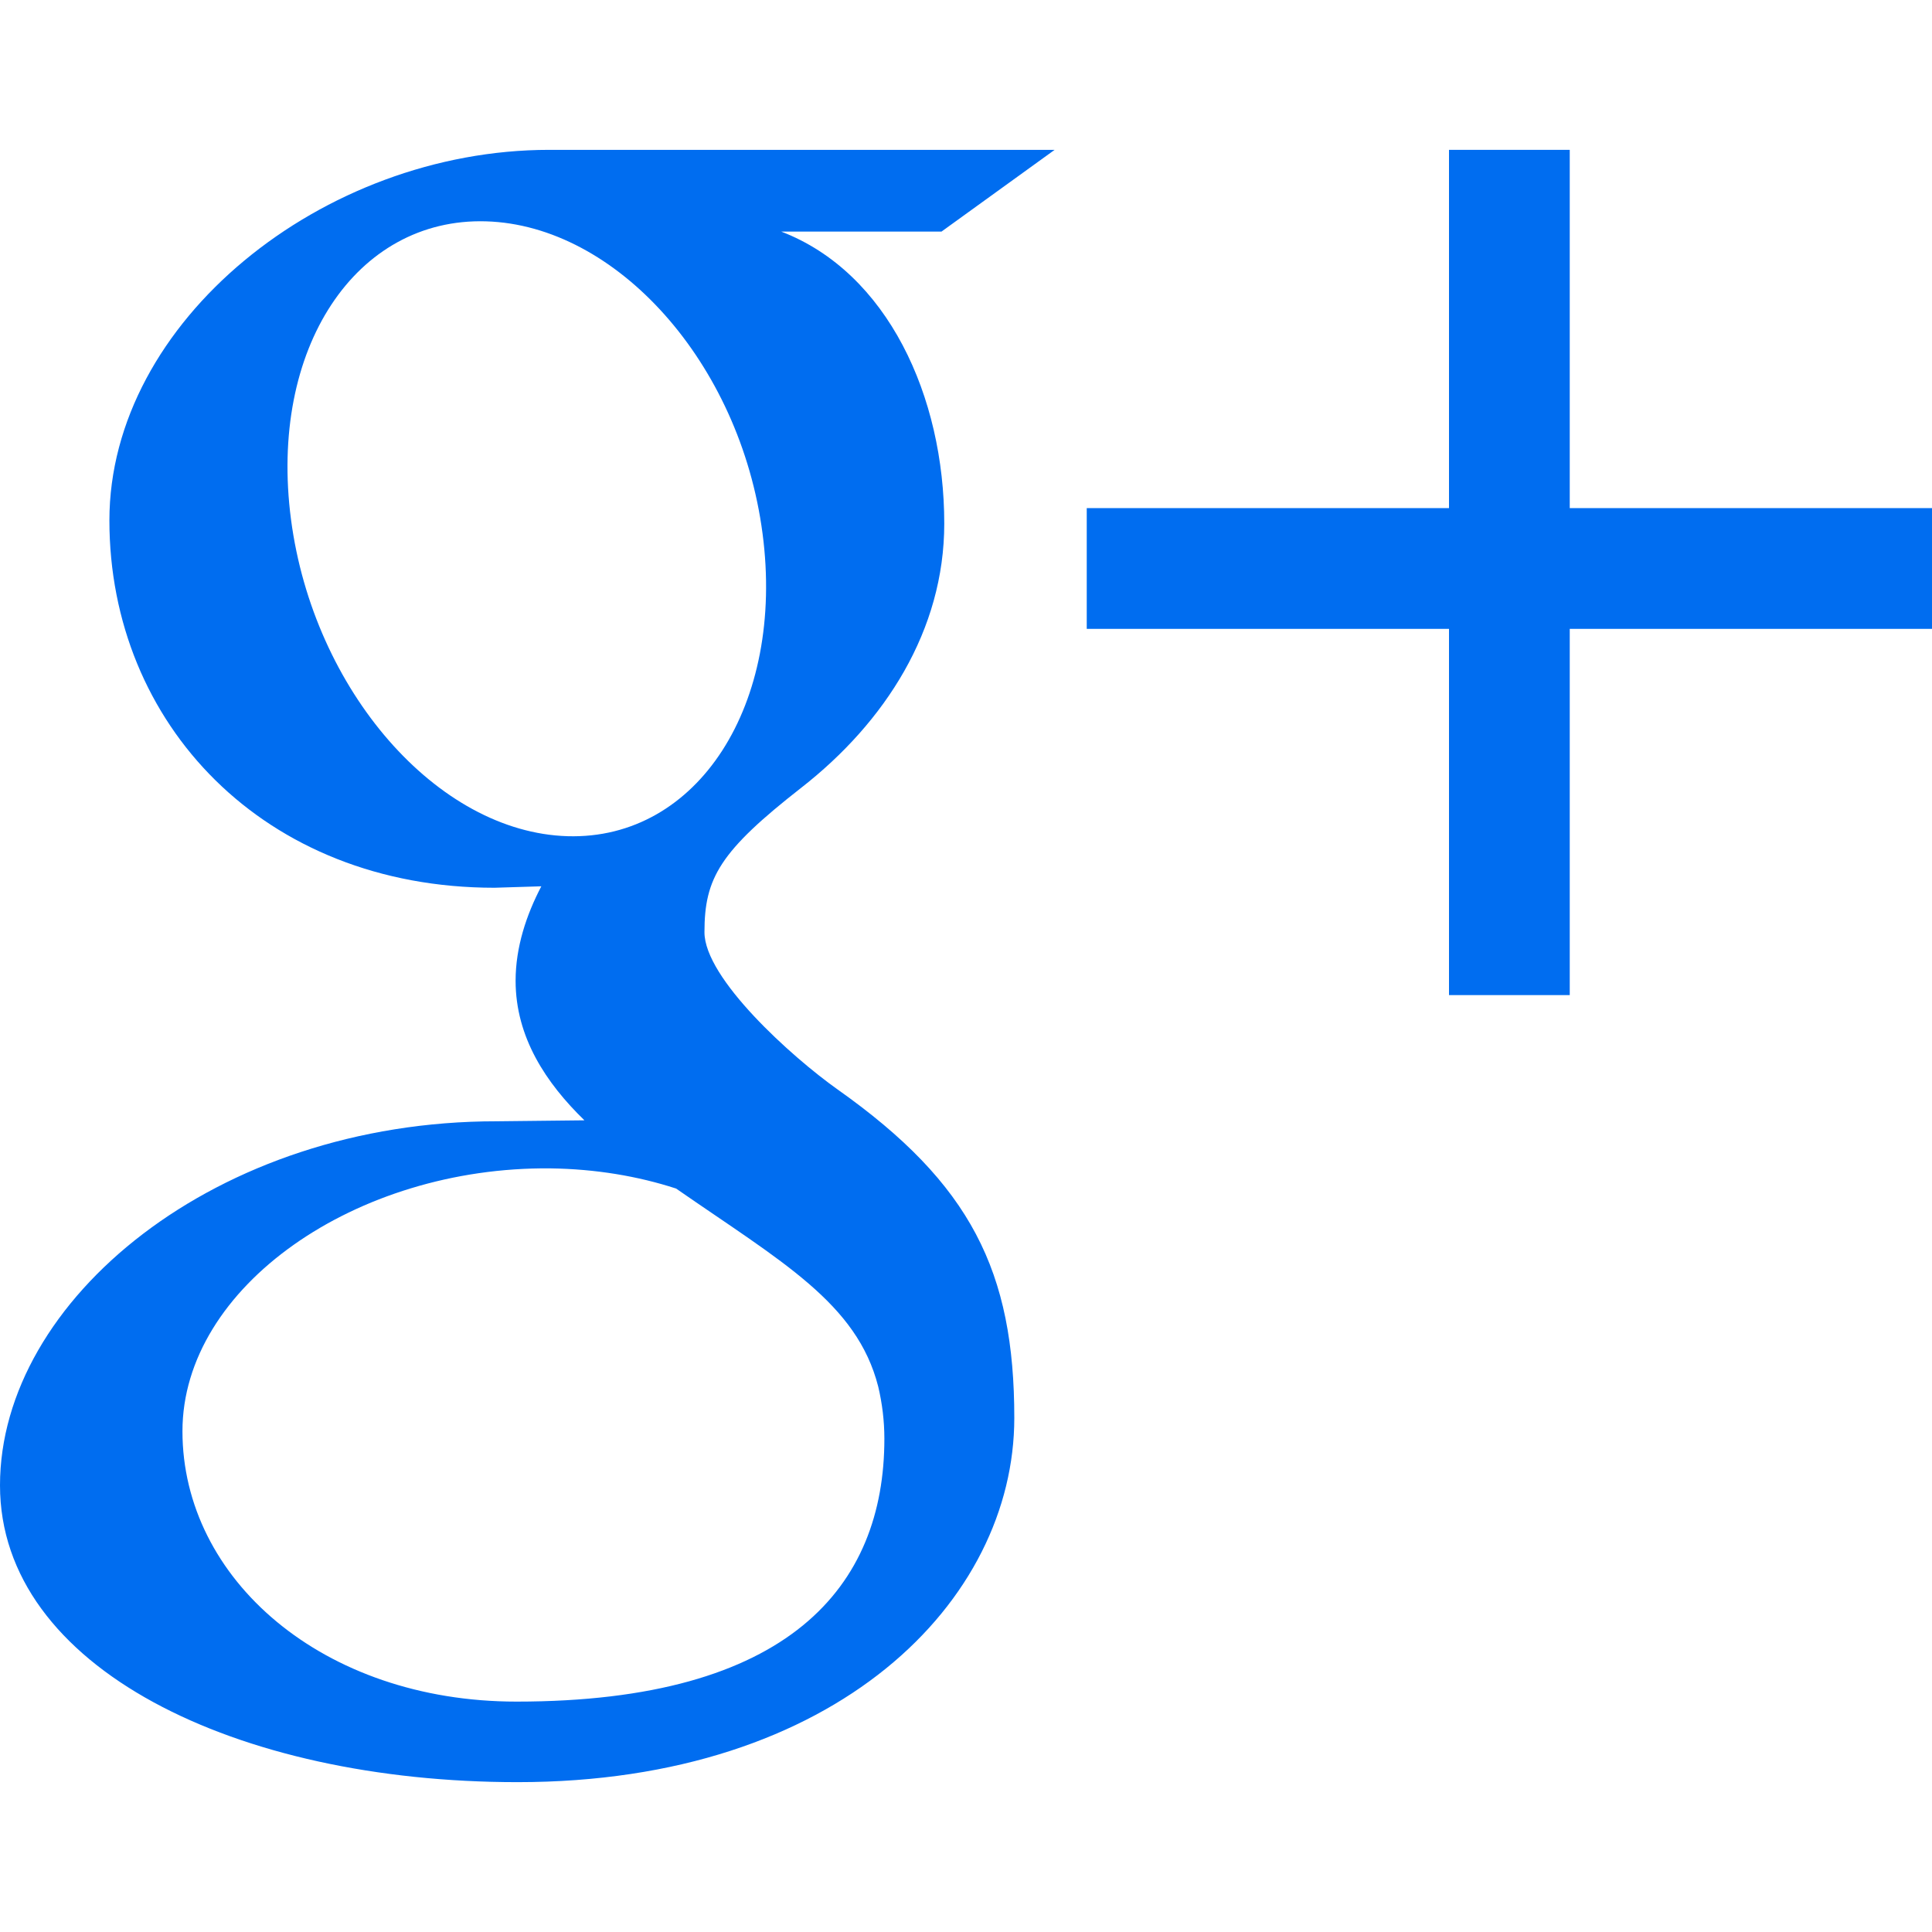
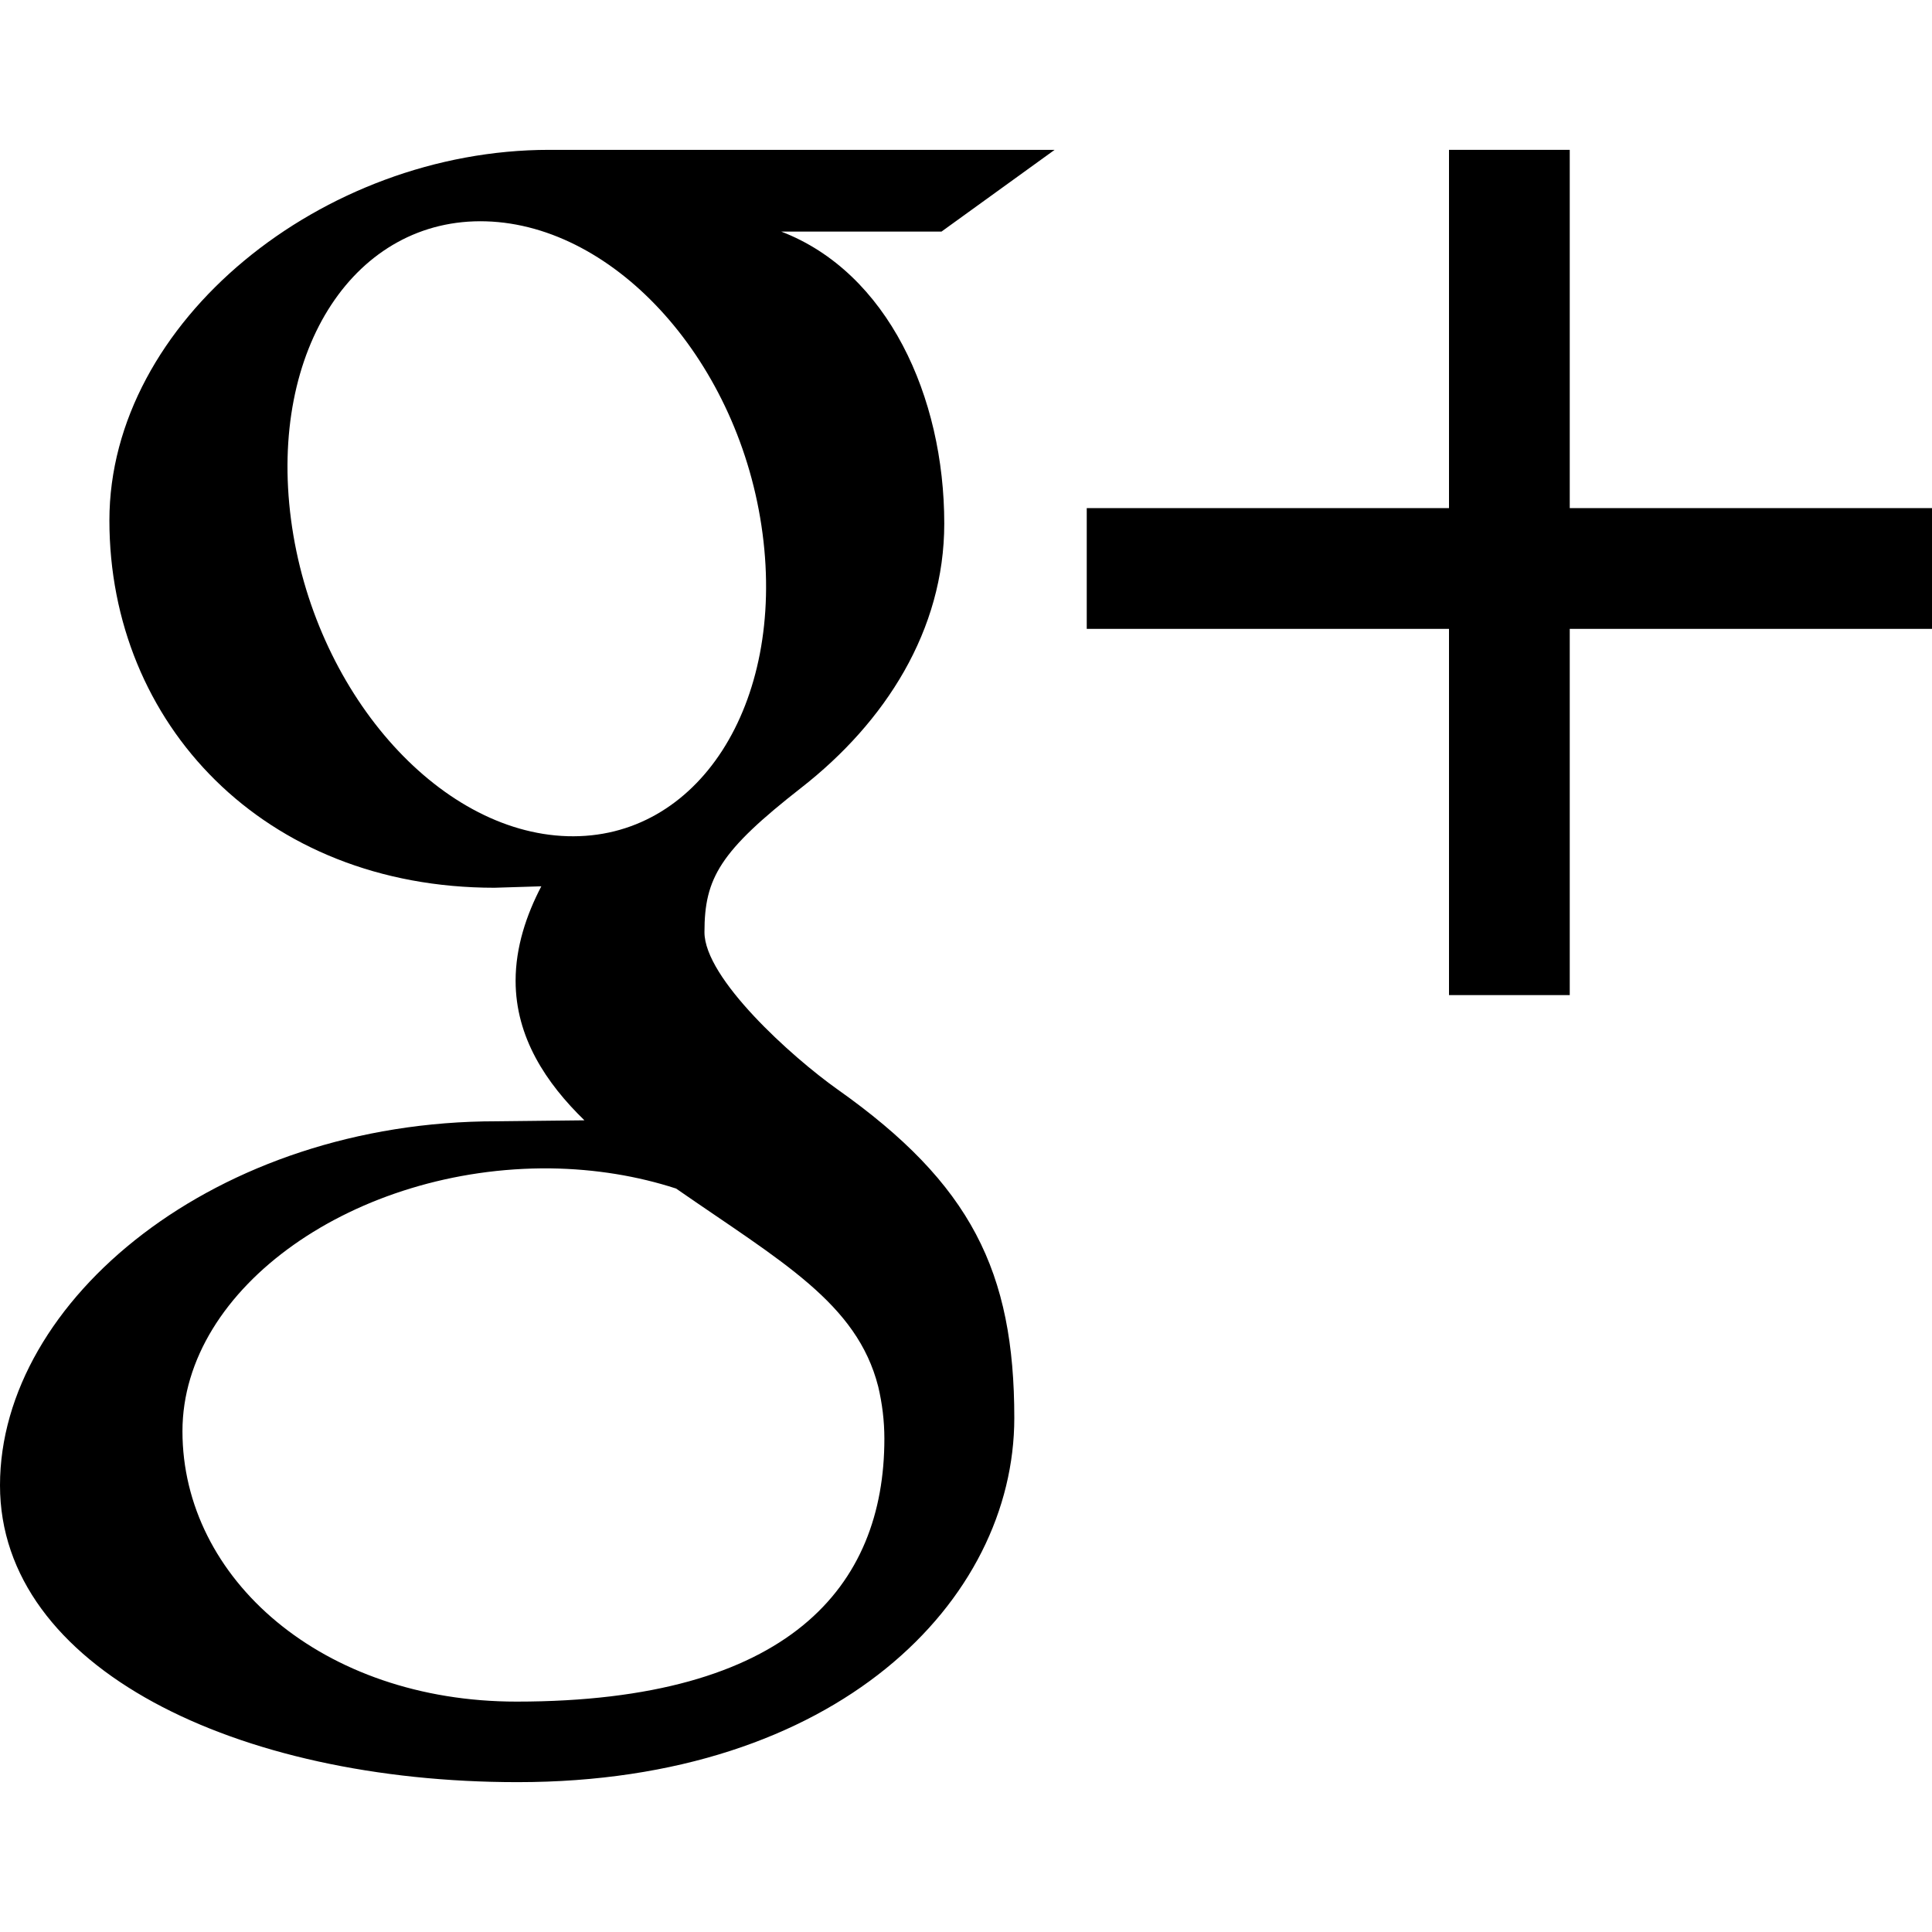
<svg xmlns="http://www.w3.org/2000/svg" version="1.1" id="Capa_1" x="0px" y="0px" viewBox="0 0 508.52 508.52" style="enable-background:new 0 0 508.52 508.52;" xml:space="preserve" width="512px" height="512px">
  <g>
    <g>
      <g>
-         <path d="M277.588,39.442H144.547c-59.624,0-115.752,45.195-115.752,97.54     c0,53.49,40.65,96.682,101.354,96.682l12.332-0.381c-3.941,7.532-6.77,16.018-6.77,24.854c0,14.874,8.009,26.92,18.116,36.741     l-23.074,0.254C56.859,295.1,0,342.202,0,390.956c0,48.087,62.357,78.121,136.22,78.121c84.224,0,130.753-47.801,130.753-95.856     c0-38.52-11.378-61.626-46.53-86.48c-12.014-8.518-35.024-29.208-35.024-41.381c0-14.27,4.068-21.294,25.553-38.075     c21.993-17.194,37.567-41.381,37.567-69.477c0-33.467-14.906-66.108-42.906-76.85h42.175L277.588,39.442z M231.154,364.958     c1.049,4.45,1.621,8.994,1.621,13.73c0,38.87-25.013,69.19-96.809,69.19c-51.074,0-87.942-32.323-87.942-71.161     c0-38.044,45.735-69.699,96.809-69.19c11.918,0.159,23.042,2.034,33.117,5.308C205.664,332.063,225.56,342.965,231.154,364.958z      M149.378,220.094c-34.293-1.017-66.87-38.361-72.782-83.365c-5.912-45.036,17.067-79.488,51.329-78.471     c34.262,1.017,66.87,37.154,72.782,82.158C206.65,185.451,183.639,221.111,149.378,220.094z" fill="#006DF0" />
-         <polygon points="413.172,133.741 413.172,39.442 381.39,39.442 381.39,133.741 286.042,133.741      286.042,165.523 381.39,165.523 381.39,261.919 413.172,261.919 413.172,165.523 508.52,165.523 508.52,133.741    " fill="#006DF0" />
+         <path d="M277.588,39.442H144.547c-59.624,0-115.752,45.195-115.752,97.54     c0,53.49,40.65,96.682,101.354,96.682l12.332-0.381c-3.941,7.532-6.77,16.018-6.77,24.854c0,14.874,8.009,26.92,18.116,36.741     l-23.074,0.254C56.859,295.1,0,342.202,0,390.956c0,48.087,62.357,78.121,136.22,78.121c84.224,0,130.753-47.801,130.753-95.856     c0-38.52-11.378-61.626-46.53-86.48c-12.014-8.518-35.024-29.208-35.024-41.381c0-14.27,4.068-21.294,25.553-38.075     c21.993-17.194,37.567-41.381,37.567-69.477c0-33.467-14.906-66.108-42.906-76.85h42.175L277.588,39.442z M231.154,364.958     c1.049,4.45,1.621,8.994,1.621,13.73c0,38.87-25.013,69.19-96.809,69.19c-51.074,0-87.942-32.323-87.942-71.161     c0-38.044,45.735-69.699,96.809-69.19c11.918,0.159,23.042,2.034,33.117,5.308C205.664,332.063,225.56,342.965,231.154,364.958z      M149.378,220.094c-34.293-1.017-66.87-38.361-72.782-83.365c-5.912-45.036,17.067-79.488,51.329-78.471     c34.262,1.017,66.87,37.154,72.782,82.158C206.65,185.451,183.639,221.111,149.378,220.094z" />
+         <polygon points="413.172,133.741 413.172,39.442 381.39,39.442 381.39,133.741 286.042,133.741      286.042,165.523 381.39,165.523 381.39,261.919 413.172,261.919 413.172,165.523 508.52,165.523 508.52,133.741    " />
      </g>
    </g>
  </g>
  <g>
</g>
  <g>
</g>
  <g>
</g>
  <g>
</g>
  <g>
</g>
  <g>
</g>
  <g>
</g>
  <g>
</g>
  <g>
</g>
  <g>
</g>
  <g>
</g>
  <g>
</g>
  <g>
</g>
  <g>
</g>
  <g>
</g>
</svg>
